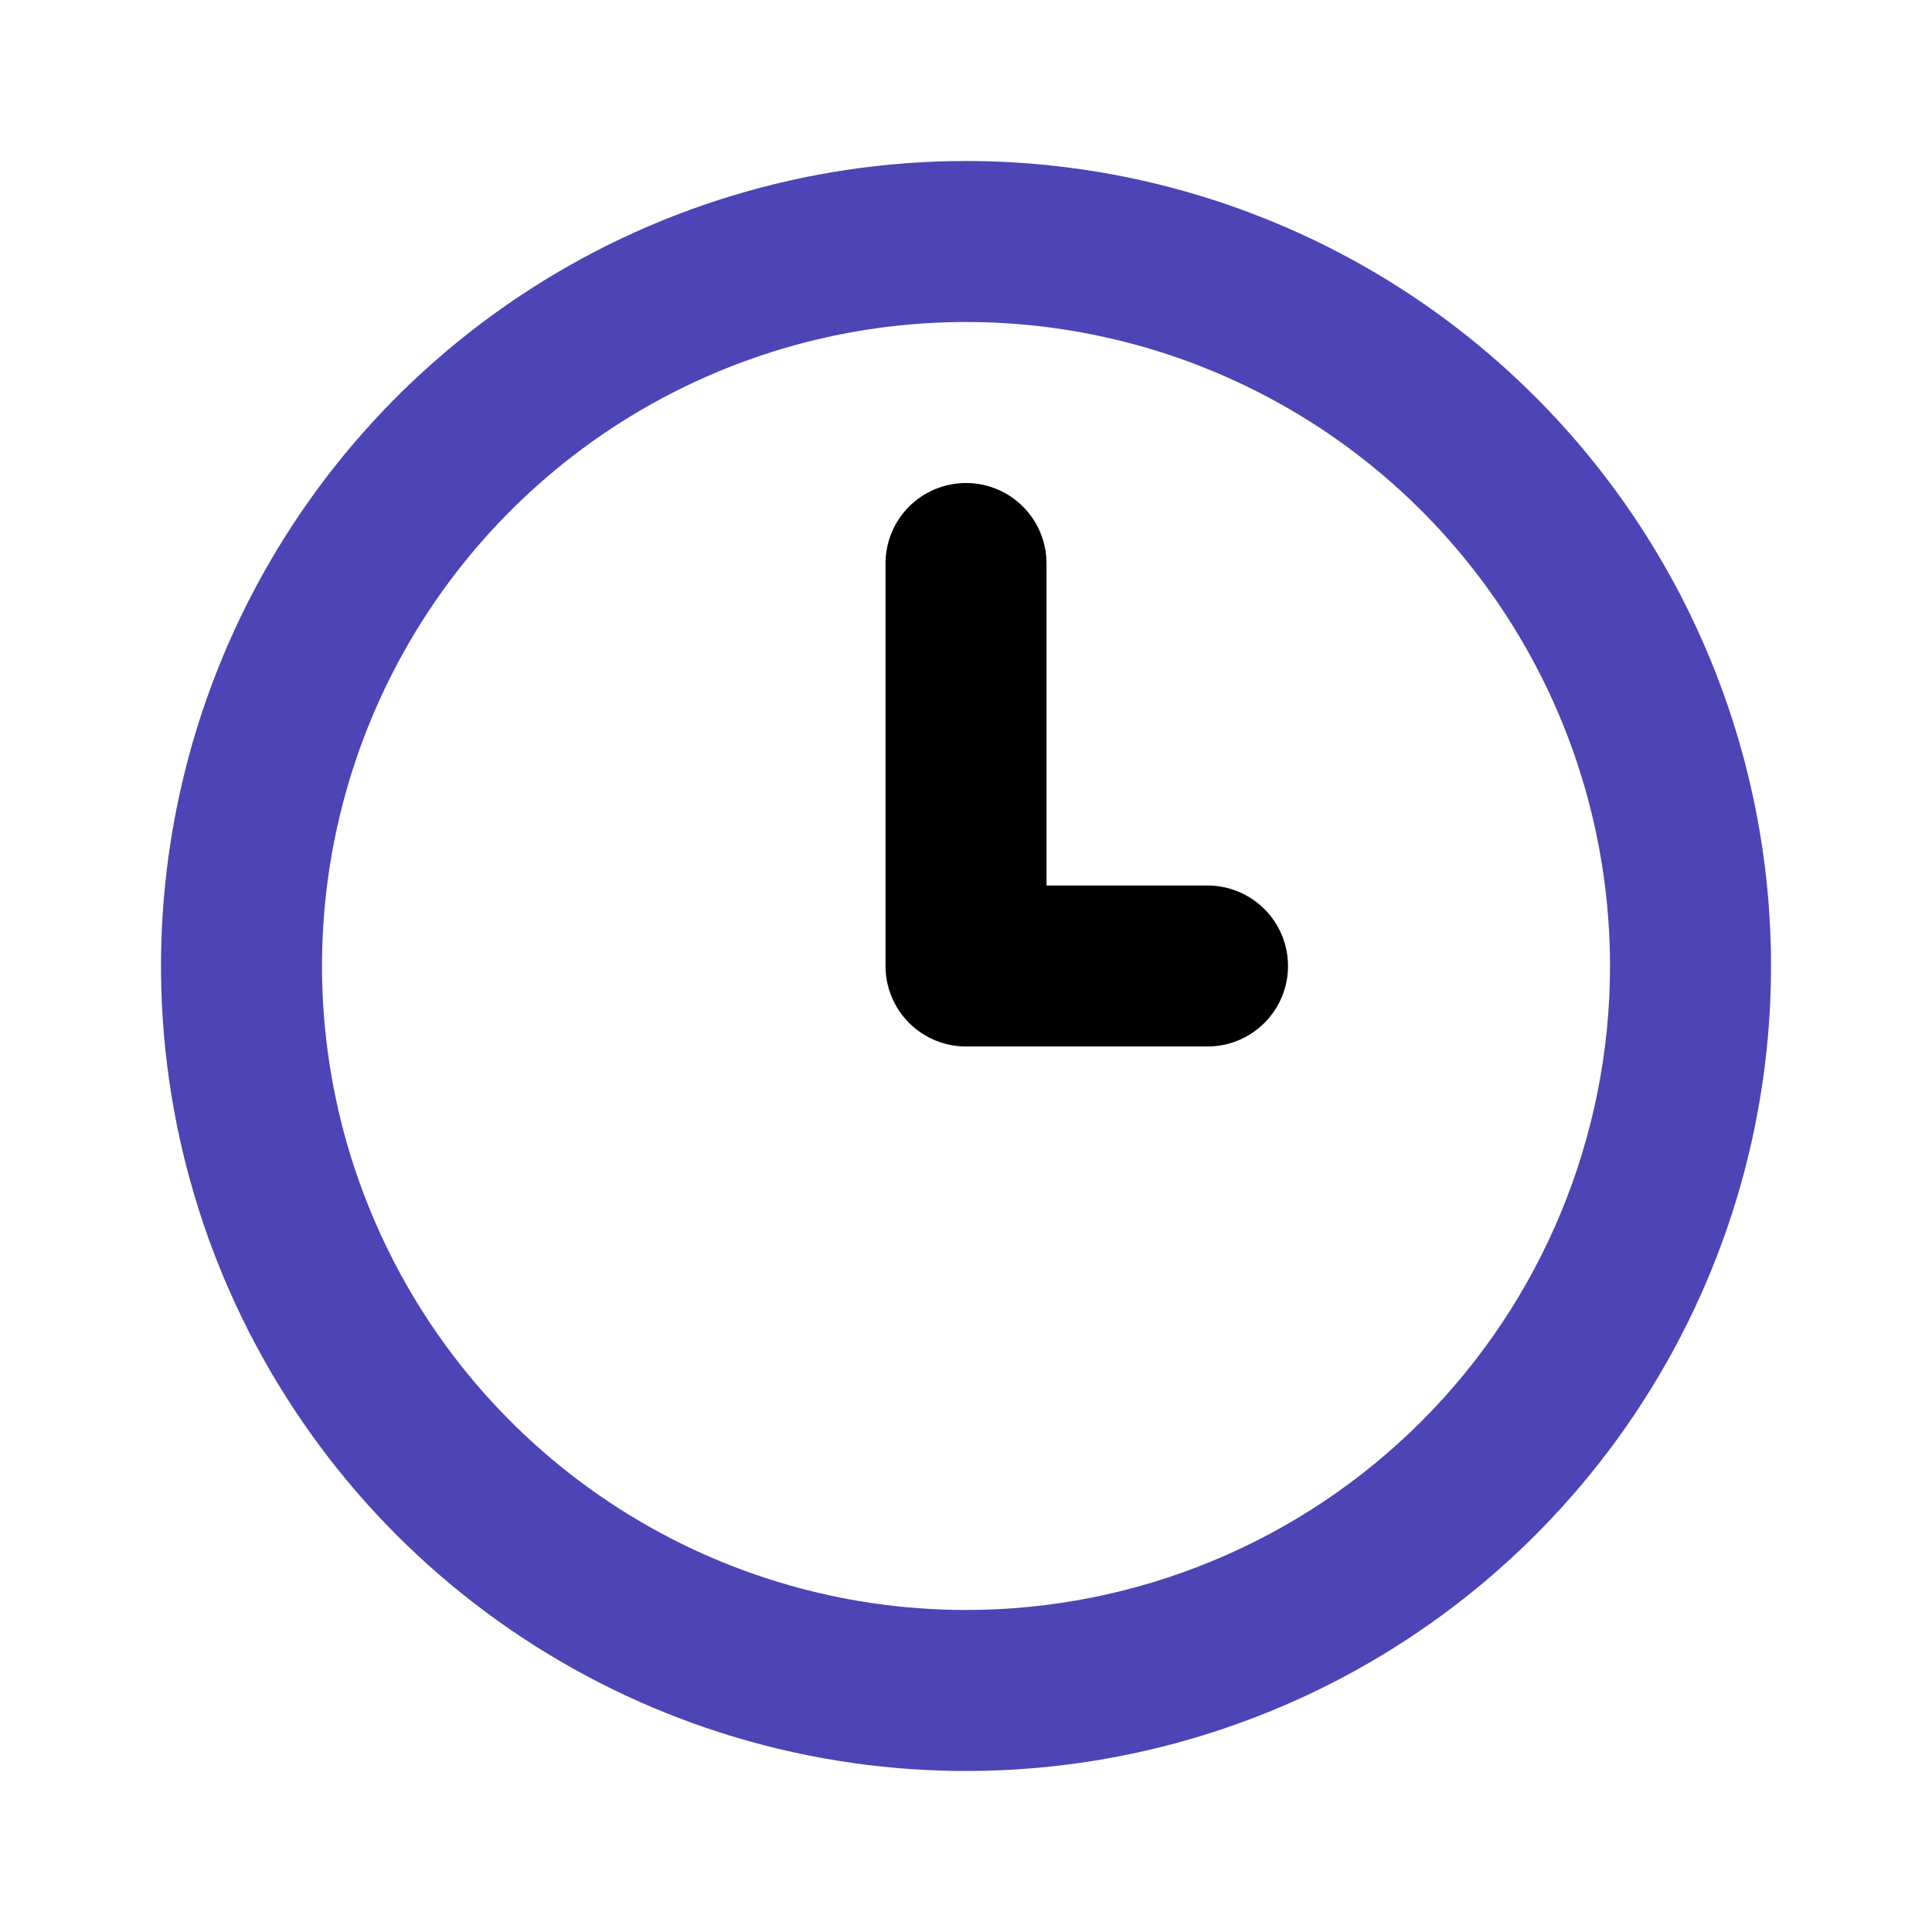
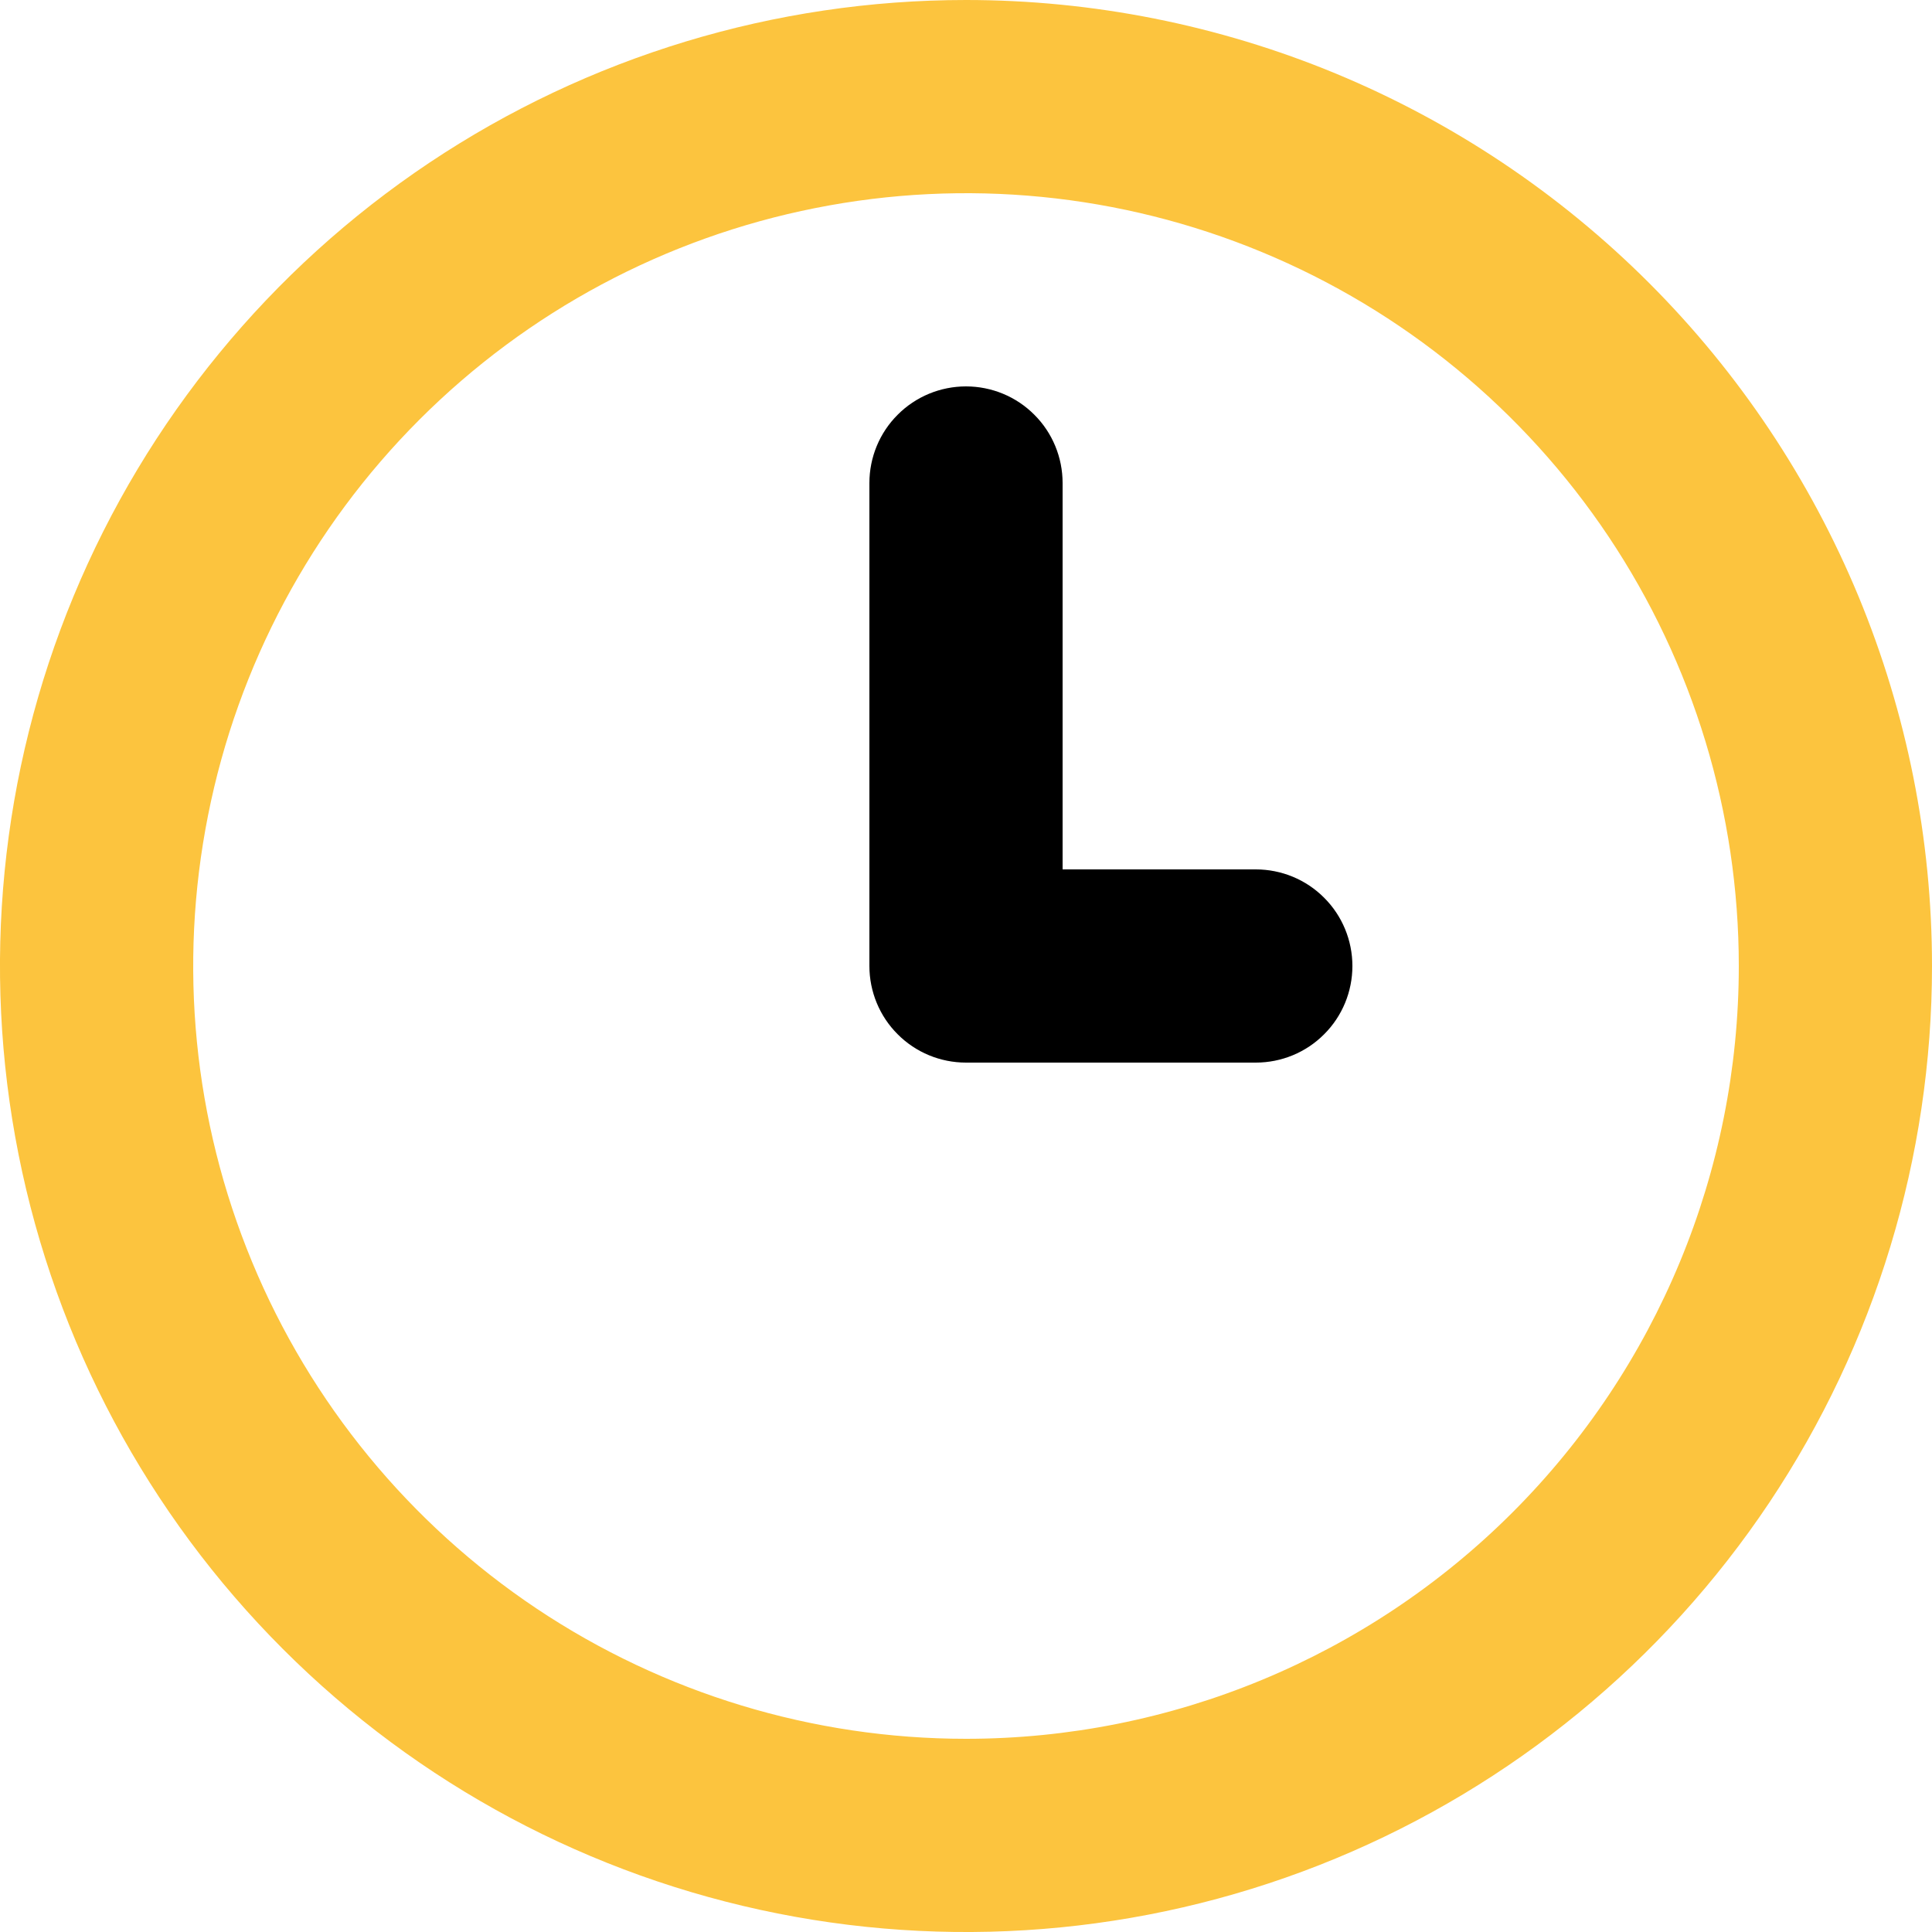
- <svg xmlns="http://www.w3.org/2000/svg" width="56" height="56" viewBox="0 0 56 56" fill="none">
-   <path d="M28 4.667C23.385 4.667 18.874 6.035 15.037 8.599C11.2 11.163 8.209 14.807 6.443 19.071C4.677 23.334 4.215 28.026 5.115 32.552C6.016 37.078 8.238 41.236 11.501 44.499C14.764 47.762 18.922 49.984 23.448 50.885C27.974 51.785 32.666 51.323 36.93 49.557C41.193 47.791 44.837 44.8 47.401 40.963C49.965 37.126 51.334 32.615 51.334 28C51.334 24.936 50.73 21.901 49.557 19.071C48.385 16.24 46.666 13.667 44.499 11.501C42.333 9.334 39.761 7.615 36.93 6.443C34.099 5.27 31.064 4.667 28 4.667ZM28 46.666C24.308 46.666 20.699 45.572 17.63 43.521C14.56 41.469 12.167 38.554 10.755 35.143C9.342 31.732 8.972 27.979 9.692 24.358C10.413 20.737 12.19 17.411 14.801 14.8C17.412 12.19 20.738 10.412 24.359 9.692C27.98 8.972 31.733 9.341 35.144 10.754C38.555 12.167 41.47 14.559 43.521 17.629C45.572 20.699 46.667 24.308 46.667 28C46.667 32.95 44.7 37.699 41.2 41.199C37.699 44.7 32.951 46.666 28 46.666Z" fill="#4D44B5" />
-   <path d="M35 25.667H30.334V16.333C30.334 15.714 30.088 15.121 29.65 14.683C29.213 14.246 28.619 14 28 14C27.381 14 26.788 14.246 26.35 14.683C25.913 15.121 25.667 15.714 25.667 16.333V28C25.667 28.619 25.913 29.212 26.35 29.65C26.788 30.087 27.381 30.333 28 30.333H35C35.619 30.333 36.213 30.087 36.65 29.65C37.088 29.212 37.334 28.619 37.334 28C37.334 27.381 37.088 26.788 36.65 26.35C36.213 25.913 35.619 25.667 35 25.667Z" fill="currentColor" />
+ <svg xmlns="http://www.w3.org/2000/svg" width="32" height="32" viewBox="0 0 20 20" fill="none">
+   <path d="M10 0C8.022 0 6.089 0.586 4.444 1.685C2.8 2.784 1.518 4.346 0.761 6.173C0.004 8 -0.194 10.011 0.192 11.951C0.578 13.891 1.53 15.672 2.929 17.071C4.327 18.47 6.109 19.422 8.049 19.808C9.989 20.194 12 19.996 13.827 19.239C15.654 18.482 17.216 17.2 18.315 15.556C19.413 13.911 20 11.978 20 10C20 8.687 19.741 7.386 19.239 6.173C18.736 4.96 18 3.858 17.071 2.929C16.142 2 15.04 1.264 13.827 0.761C12.614 0.259 11.313 0 10 0ZM10 18C8.418 18 6.871 17.531 5.555 16.652C4.24 15.773 3.214 14.523 2.609 13.062C2.003 11.6 1.845 9.991 2.154 8.439C2.462 6.887 3.224 5.462 4.343 4.343C5.462 3.224 6.887 2.462 8.439 2.154C9.991 1.845 11.6 2.003 13.062 2.609C14.523 3.214 15.773 4.24 16.652 5.555C17.531 6.871 18 8.418 18 10C18 12.122 17.157 14.157 15.657 15.657C14.157 17.157 12.122 18 10 18Z" fill="#FCC43E" />
+   <path d="M13 9H11V5C11 4.735 10.895 4.48 10.707 4.293C10.52 4.105 10.265 4 10 4C9.735 4 9.48 4.105 9.293 4.293C9.105 4.48 9 4.735 9 5V10C9 10.265 9.105 10.52 9.293 10.707C9.48 10.895 9.735 11 10 11H13C13.265 11 13.52 10.895 13.707 10.707C13.895 10.52 14 10.265 14 10C14 9.735 13.895 9.48 13.707 9.293C13.52 9.105 13.265 9 13 9Z" fill="currentColor" />
</svg>
